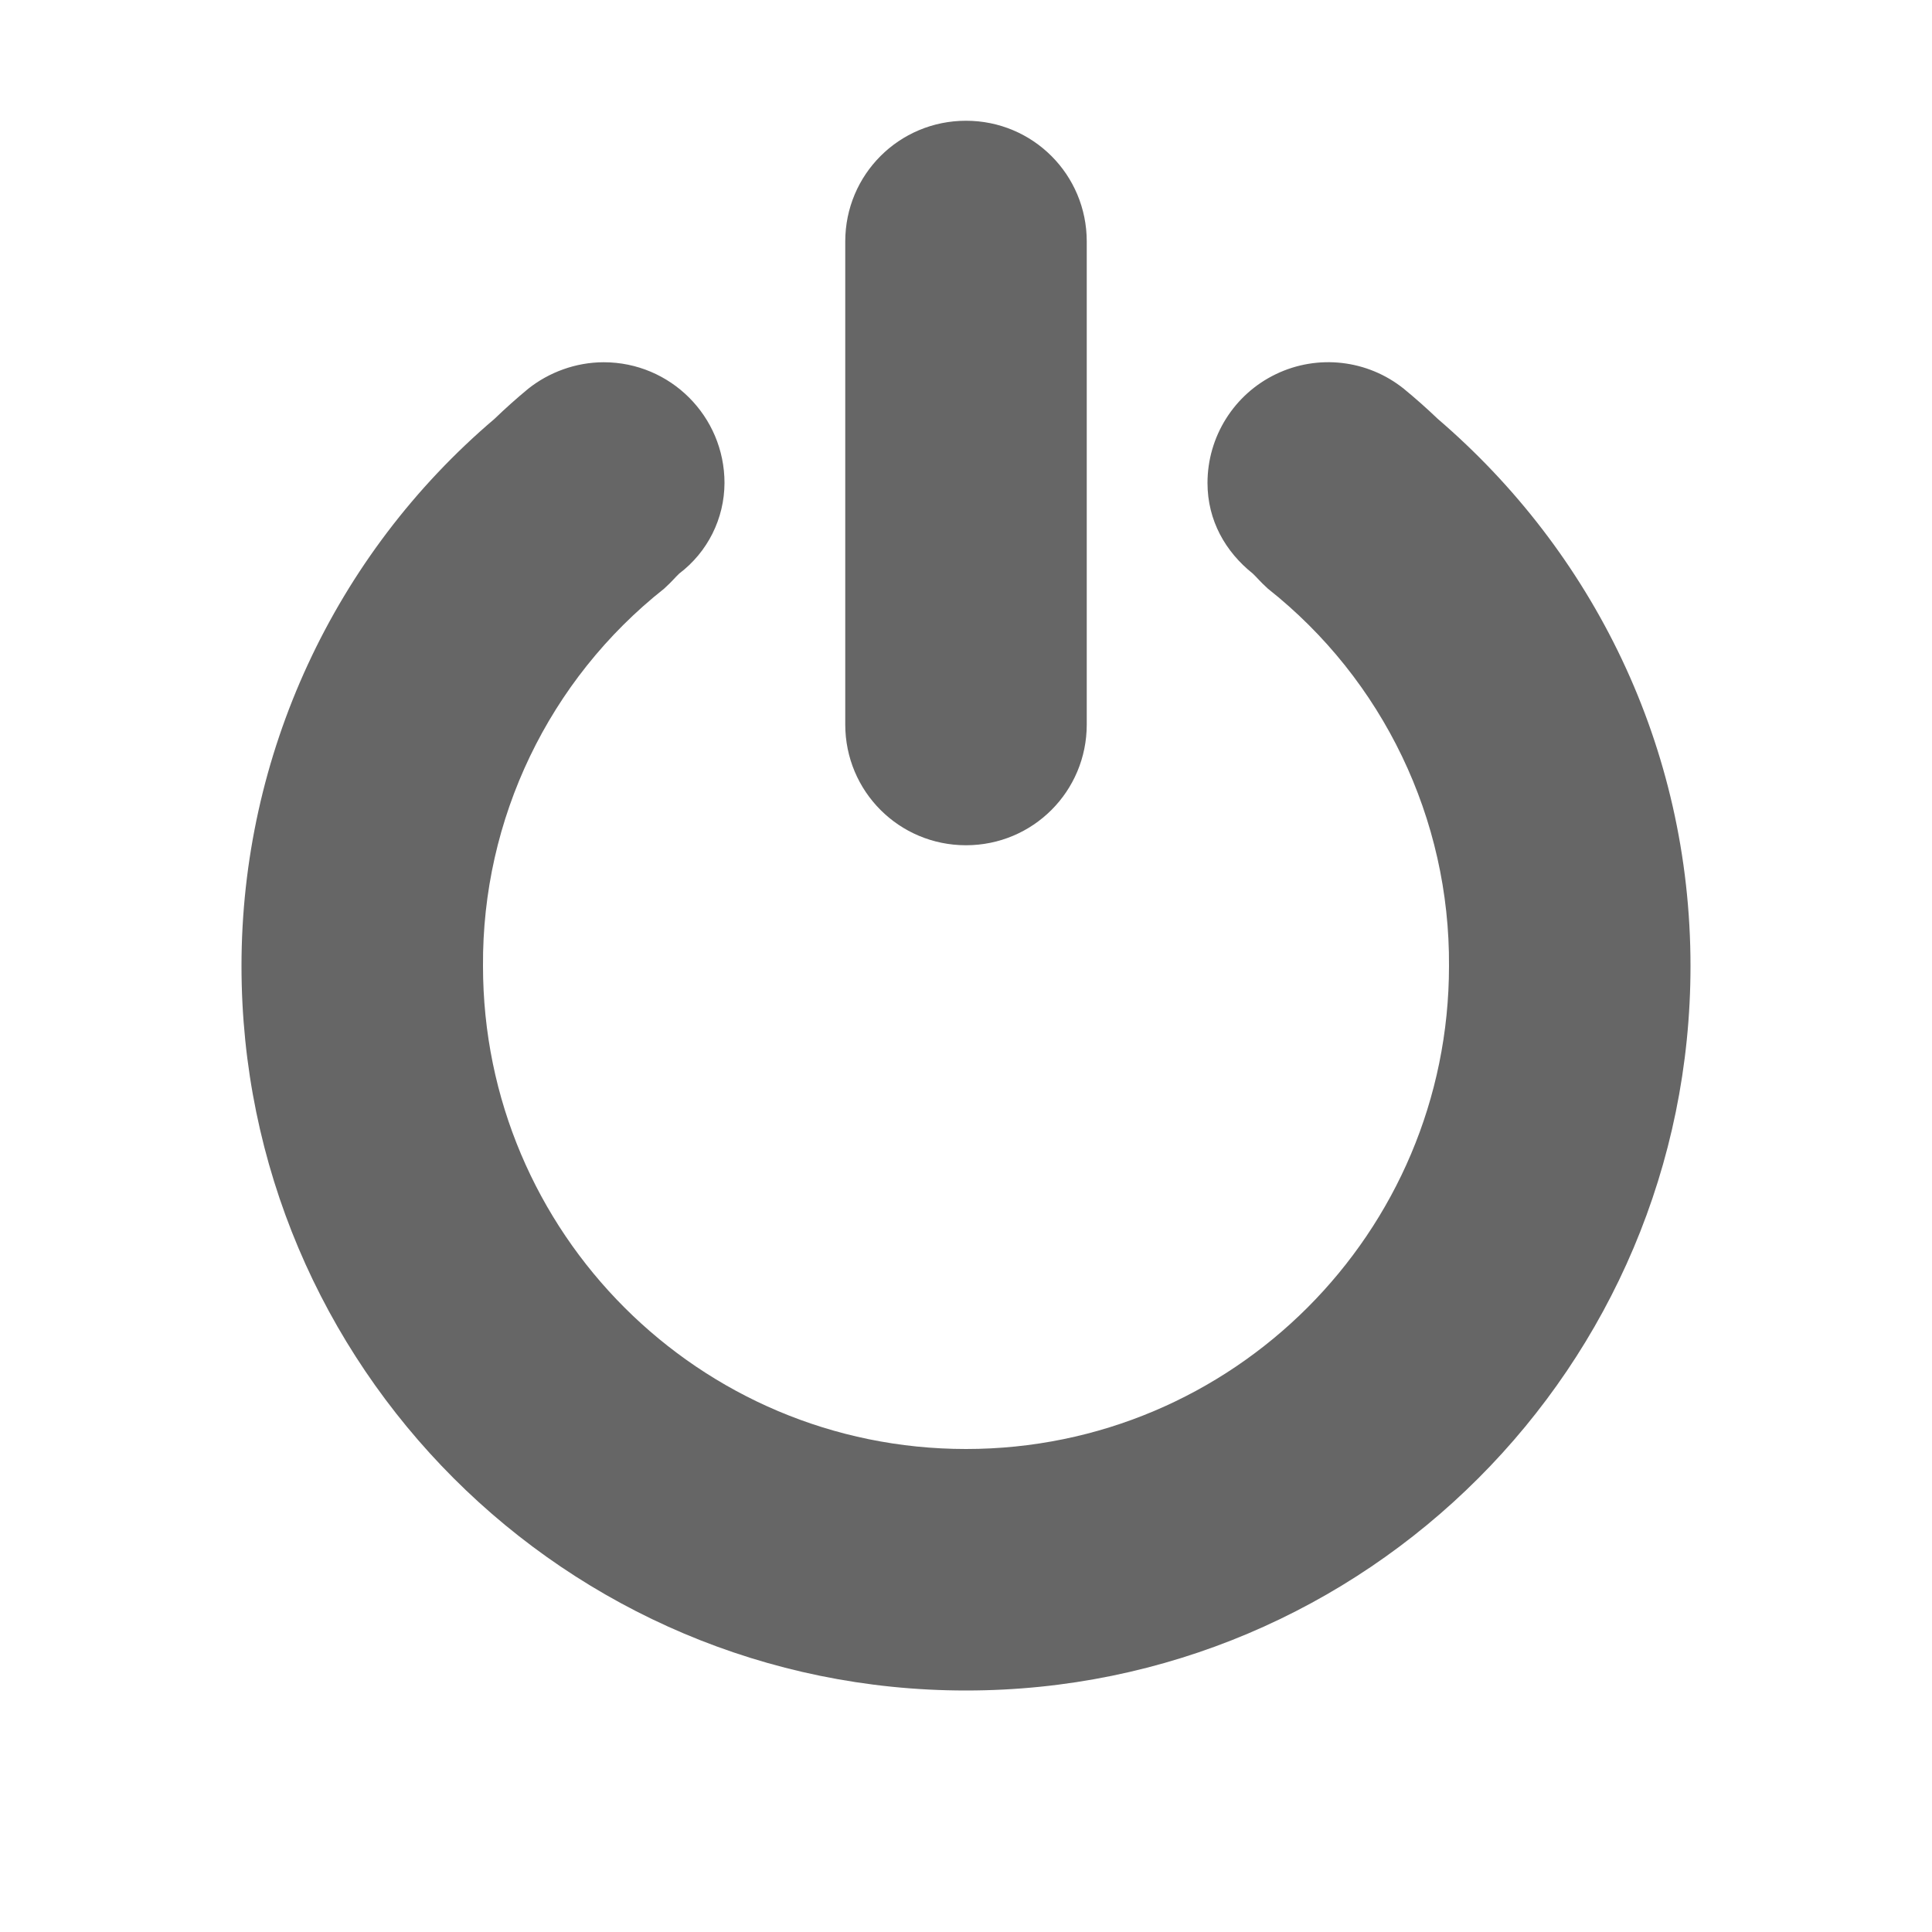
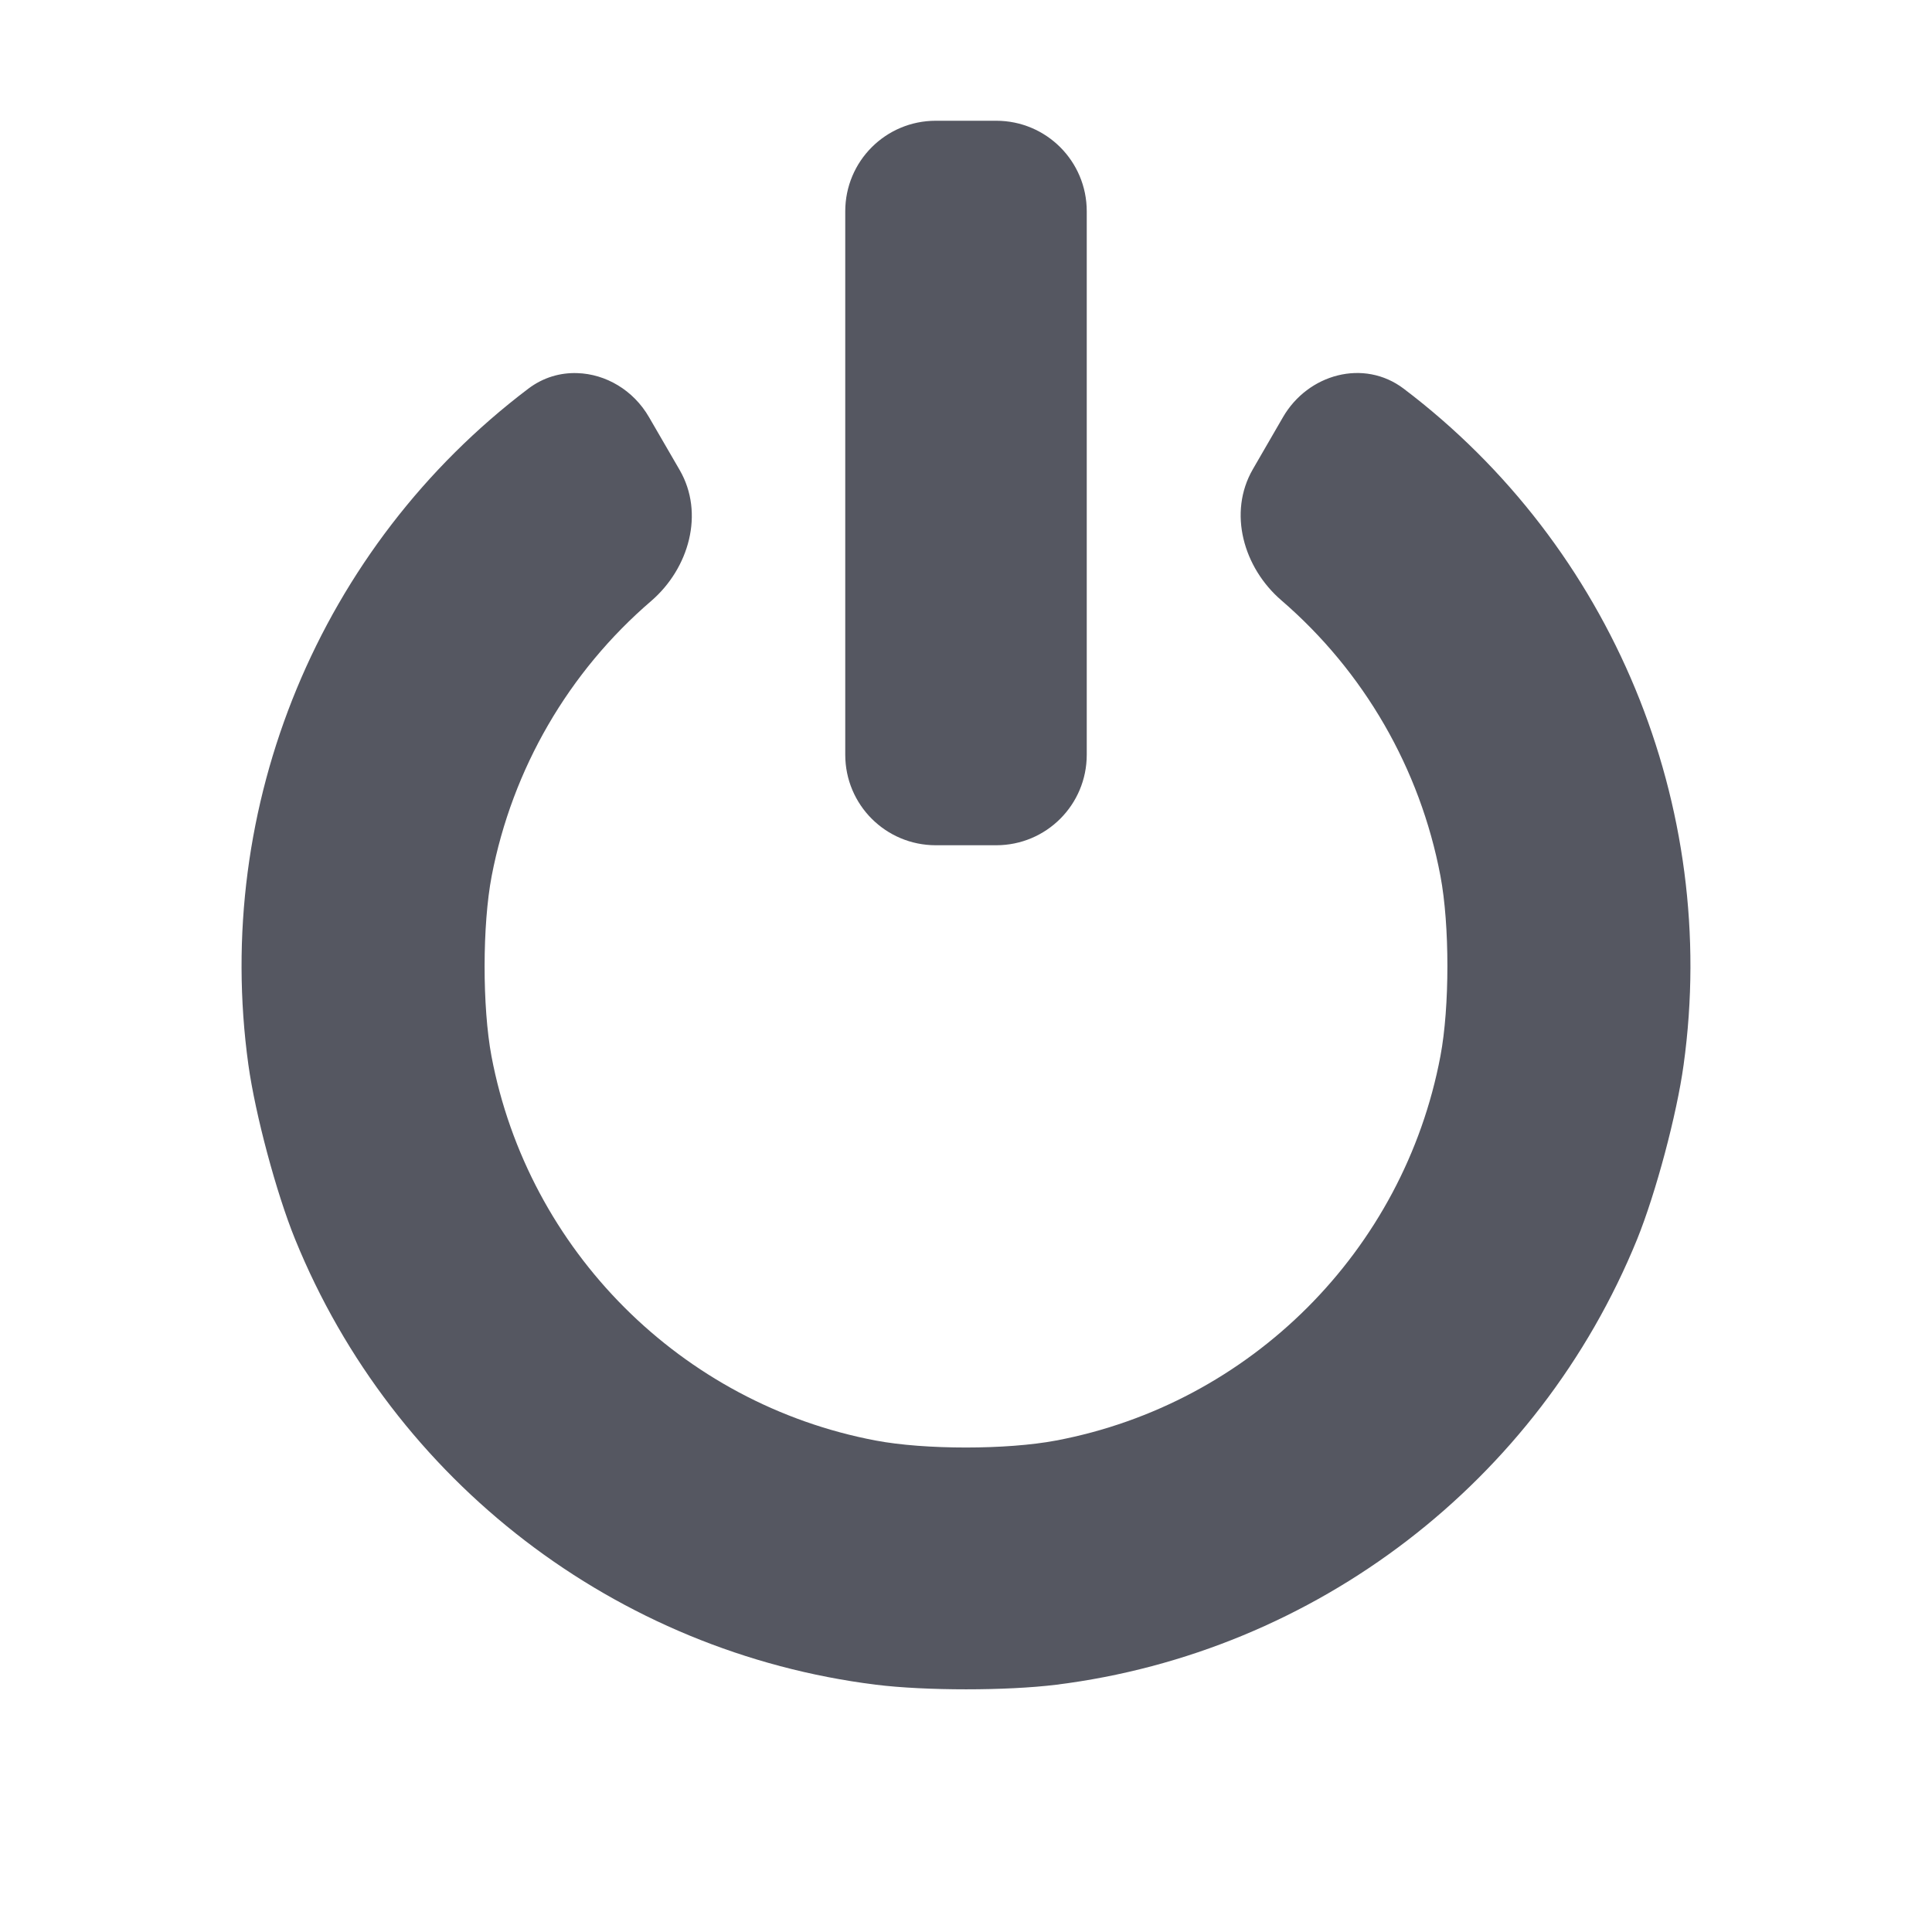
- <svg xmlns="http://www.w3.org/2000/svg" height="16" width="16">
-   <g transform="translate(-333 -77)">
-     <path color="#000" d="M341 78c-.554 0-1 .446-1 1v4c0 .554.446 1 1 1s1-.446 1-1v-4c0-.554-.446-1-1-1zm-3 2c-.233 0-.455.084-.625.219a4.934 4.934 0 0 0-.28.25A5.946 5.946 0 0 0 335 85a6 6 0 1 0 12 0c0-1.82-.815-3.435-2.093-4.531a4.938 4.938 0 0 0-.282-.25A1 1 0 0 0 343 81c0 .311.149.57.375.75.04.038.054.06.125.125A3.95 3.95 0 0 1 345 85a4 4 0 1 1-8 0 3.95 3.95 0 0 1 1.5-3.125c.072-.066.085-.087.125-.125A.944.944 0 0 0 339 81a1 1 0 0 0-1-1z" fill="#666" overflow="visible" style="marker:none" />
-   </g>
+ <svg xmlns="http://www.w3.org/2000/svg" height="16" width="16" version="1.1" id="svg1">
+   <defs id="defs1" />
+   <path id="path6-4" style="fill:#555761;fill-opacity:1;stroke-width:4;stroke-linecap:round;stroke-linejoin:round;-inkscape-stroke:none" d="M 7.75,1 C 7.335,1 7,1.335 7,1.75 v 4.5 C 7,6.665 7.335,7 7.75,7 h 0.5 C 8.665,7 9,6.665 9,6.25 V 1.75 C 9,1.335 8.665,1 8.25,1 Z M 4.781,3.09 C 4.641,3.085 4.499,3.125 4.375,3.219 2.648,4.526 1.76,6.673 2.057,8.818 c 0.057,0.41 0.231,1.062 0.387,1.445 0.816,2.007 2.659,3.42 4.809,3.689 0.411,0.051 1.085,0.051 1.496,0 2.149,-0.269 3.992,-1.683 4.809,-3.689 C 13.713,9.88 13.887,9.228 13.943,8.818 14.24,6.673 13.351,4.526 11.625,3.219 c -0.33,-0.25 -0.793,-0.122 -1,0.236 l -0.25,0.432 c -0.207,0.359 -0.077,0.814 0.236,1.084 0.685,0.59 1.15,1.395 1.318,2.283 0.077,0.406 0.077,1.086 0,1.492 -0.304,1.611 -1.572,2.88 -3.184,3.184 -0.407,0.077 -1.086,0.077 -1.492,0 C 5.643,11.626 4.374,10.357 4.07,8.746 3.994,8.34 3.994,7.66 4.072,7.254 4.243,6.367 4.708,5.565 5.393,4.977 5.706,4.707 5.836,4.251 5.629,3.893 l -0.254,-0.438 C 5.246,3.231 5.016,3.097 4.781,3.09 Z" />
</svg>
